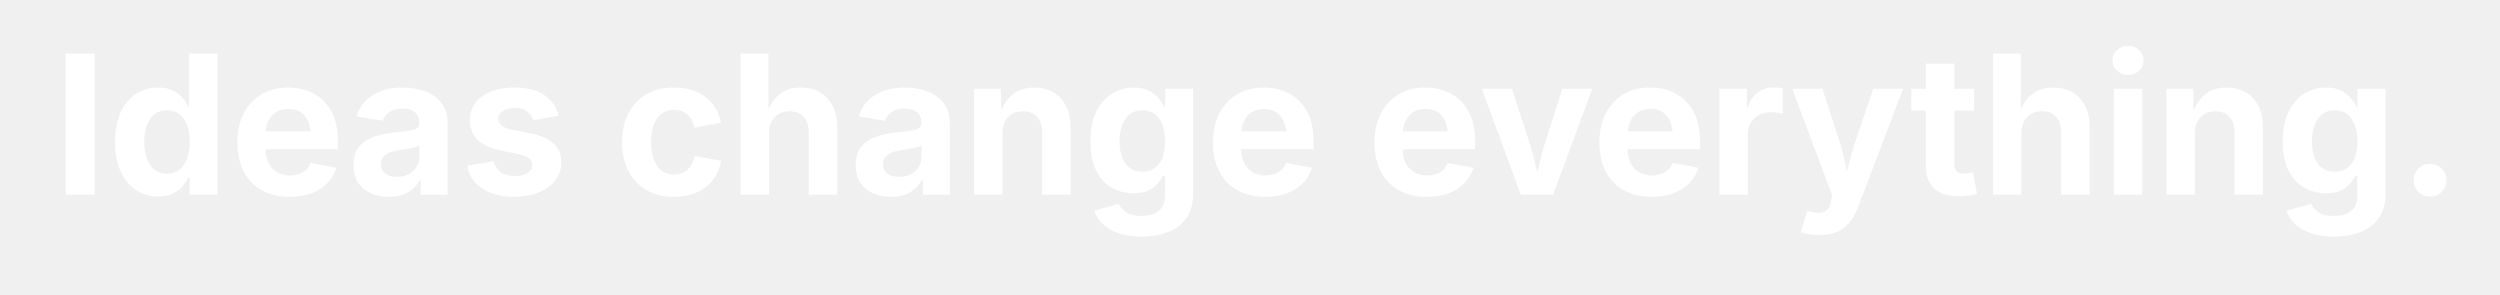
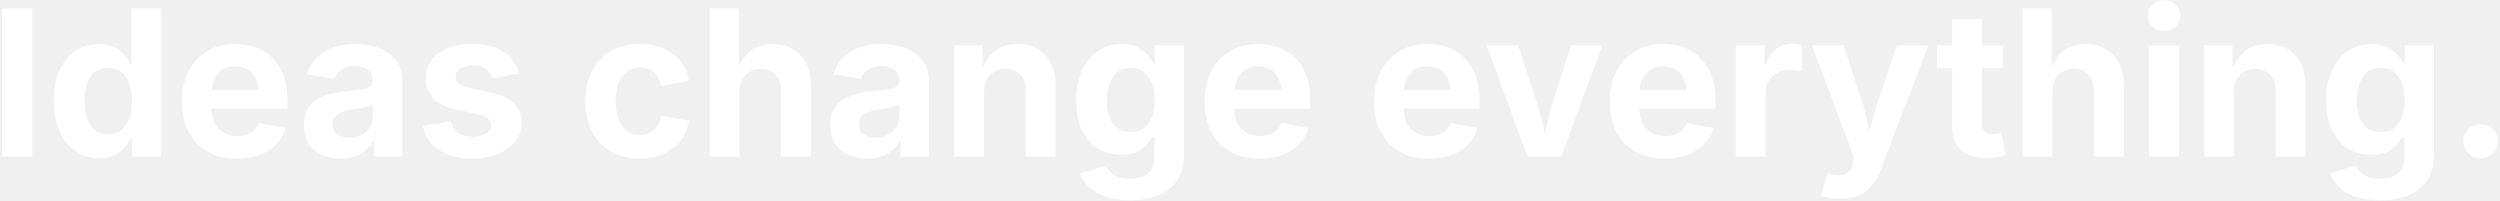
- <svg xmlns="http://www.w3.org/2000/svg" viewBox="0 0 3402 401" width="3402" height="401">
+ <svg xmlns="http://www.w3.org/2000/svg" viewBox="89 62 3240.67 260.33" width="3241" height="260">
  <path fill="#FFFFFF" d="M128.72 72.93V265H89.4V72.93ZM215.34 267.45Q198.71 267.45 185.44 258.88Q172.16 250.3 164.36 233.74Q156.56 217.18 156.56 193.2Q156.56 168.58 164.55 152.08Q172.55 135.58 185.82 127.33Q199.1 119.08 215.09 119.08Q227.33 119.08 235.45 123.2Q243.57 127.33 248.54 133.39Q253.5 139.45 256.08 145.12H257.37V72.93H296.04V265H258.01V241.93H256.08Q253.37 247.73 248.34 253.59Q243.32 259.46 235.2 263.45Q227.07 267.45 215.34 267.45ZM227.2 236.38Q241.9 236.38 250.02 224.52Q258.14 212.66 258.14 193.07Q258.14 173.48 250.08 161.75Q242.03 150.02 227.2 150.02Q211.99 150.02 204.13 162.07Q196.27 174.12 196.27 193.07Q196.27 212.15 204.19 224.27Q212.12 236.38 227.2 236.38ZM394.14 267.84Q372.09 267.84 356.11 258.81Q340.12 249.79 331.55 233.16Q322.98 216.53 322.98 193.71Q322.98 171.41 331.55 154.66Q340.12 137.9 355.66 128.49Q371.19 119.08 392.2 119.08Q411.02 119.08 426.36 127.07Q441.7 135.06 450.79 151.3Q459.88 167.55 459.88 192.17V203H361.27Q361.91 220.66 371.06 229.68Q380.21 238.7 394.78 238.7Q404.96 238.7 412.25 234.38Q419.53 230.07 422.62 221.69L457.69 228.26Q452.4 246.18 435.84 257.01Q419.27 267.84 394.14 267.84ZM361.52 178.76H422.62Q421.21 164.71 413.6 156.46Q406 148.21 392.59 148.21Q378.67 148.21 370.68 156.78Q362.68 165.36 361.52 178.76ZM529.1 267.84Q508.48 267.84 494.81 256.94Q481.15 246.05 481.15 224.65Q481.15 208.54 488.88 199.39Q496.62 190.23 508.99 185.98Q521.37 181.73 535.55 180.44Q554.11 178.63 562.29 176.63Q570.48 174.64 570.48 167.55V166.9Q570.48 157.75 564.62 152.72Q558.75 147.7 547.92 147.7Q536.71 147.7 529.88 152.53Q523.04 157.36 520.72 164.32L485.27 158.39Q490.82 139.7 507.38 129.39Q523.95 119.08 548.05 119.08Q563.52 119.08 577.51 123.98Q591.49 128.88 600.32 139.64Q609.15 150.4 609.15 167.93V265H572.54V245.02H571.25Q565.97 255.07 555.53 261.46Q545.09 267.84 529.1 267.84ZM540.06 240.64Q553.59 240.64 562.17 232.77Q570.74 224.91 570.74 213.44V197.84Q568.42 199.52 563.2 200.74Q557.98 201.96 552.18 202.93Q546.38 203.9 542.12 204.41Q531.42 205.96 524.85 210.47Q518.27 214.98 518.27 223.62Q518.27 232 524.4 236.32Q530.52 240.64 540.06 240.64ZM699.39 267.84Q673.35 267.84 656.4 256.75Q639.45 245.66 635.71 225.55L671.67 219.37Q677.21 239.48 700.55 239.48Q711.63 239.48 718.01 235.29Q724.39 231.1 724.39 224.65Q724.39 213.7 705.83 209.83L680.95 204.67Q639.45 196.16 639.45 163.81Q639.45 143.05 656.07 131.07Q672.7 119.08 700.03 119.08Q725.68 119.08 740.89 129.52Q756.11 139.96 760.1 157.49L725.81 163.55Q723.49 156.2 717.3 151.5Q711.12 146.79 700.55 146.79Q691.01 146.79 684.56 150.85Q678.12 154.91 678.12 161.36Q678.12 166.77 682.31 170.58Q686.5 174.38 696.68 176.44L722.59 181.6Q763.84 189.98 763.84 220.53Q763.84 234.71 755.59 245.34Q747.34 255.98 732.77 261.91Q718.21 267.84 699.39 267.84ZM916.98 267.84Q895.2 267.84 879.4 258.49Q863.61 249.14 855.04 232.45Q846.47 215.76 846.47 193.59Q846.47 171.29 855.04 154.53Q863.61 137.77 879.4 128.42Q895.2 119.08 916.98 119.08Q942.63 119.08 959.78 131.9Q976.92 144.73 981.05 167.03L945.08 173.73Q942.63 162.52 935.61 156.01Q928.58 149.5 917.37 149.5Q901.9 149.5 893.91 161.68Q885.91 173.86 885.91 193.46Q885.91 212.79 893.91 225.1Q901.9 237.41 917.37 237.41Q928.58 237.41 935.8 230.65Q943.02 223.88 945.34 212.28L981.3 218.85Q977.18 241.67 960.04 254.75Q942.89 267.84 916.98 267.84ZM1046.53 181.6V265H1007.86V72.93H1045.76V148.47Q1052.07 134.42 1062.9 126.75Q1073.73 119.08 1089.71 119.08Q1112.14 119.08 1125.74 133.52Q1139.34 147.95 1139.34 173.35V265H1100.54V180.05Q1100.54 166.64 1093.65 159.04Q1086.75 151.43 1074.5 151.43Q1062.13 151.43 1054.33 159.36Q1046.53 167.29 1046.53 181.6ZM1212.43 267.84Q1191.81 267.84 1178.14 256.94Q1164.48 246.05 1164.48 224.65Q1164.48 208.54 1172.21 199.39Q1179.95 190.23 1192.32 185.98Q1204.7 181.73 1218.88 180.44Q1237.44 178.63 1245.63 176.63Q1253.81 174.64 1253.81 167.55V166.9Q1253.81 157.75 1247.95 152.72Q1242.08 147.7 1231.25 147.7Q1220.04 147.7 1213.21 152.53Q1206.38 157.36 1204.05 164.32L1168.61 158.39Q1174.15 139.7 1190.71 129.39Q1207.28 119.08 1231.38 119.08Q1246.85 119.08 1260.84 123.98Q1274.82 128.88 1283.65 139.64Q1292.48 150.4 1292.48 167.93V265H1255.88V245.02H1254.59Q1249.3 255.07 1238.86 261.46Q1228.42 267.84 1212.43 267.84ZM1223.39 240.64Q1236.93 240.64 1245.5 232.77Q1254.07 224.91 1254.07 213.44V197.84Q1251.75 199.52 1246.53 200.74Q1241.31 201.96 1235.51 202.93Q1229.71 203.9 1225.45 204.41Q1214.75 205.96 1208.18 210.47Q1201.61 214.98 1201.61 223.62Q1201.61 232 1207.73 236.32Q1213.85 240.64 1223.39 240.64ZM1364.16 181.6V265H1325.48V120.88H1361.96L1362.48 150.66Q1368.54 135.58 1379.62 127.33Q1390.71 119.08 1407.34 119.08Q1429.77 119.08 1443.3 133.52Q1456.84 147.95 1456.84 173.35V265H1418.17V180.05Q1418.17 166.64 1411.27 159.04Q1404.38 151.43 1392.13 151.43Q1379.75 151.43 1371.96 159.36Q1364.16 167.29 1364.16 181.6ZM1553.91 321.98Q1526.84 321.98 1510.34 312.05Q1493.84 302.12 1489.07 286.66L1522.32 277.38Q1525.03 283.43 1532.31 288.65Q1539.6 293.88 1553.65 293.88Q1568.34 293.88 1576.85 287.11Q1585.36 280.34 1585.36 266.03V239.48H1582.39Q1578.4 248.24 1569.18 255.59Q1559.96 262.94 1542.43 262.94Q1526.19 262.94 1512.91 255.33Q1499.64 247.73 1491.71 232.13Q1483.78 216.53 1483.78 192.68Q1483.78 168.32 1491.84 151.95Q1499.89 135.58 1513.24 127.33Q1526.58 119.08 1542.56 119.08Q1554.68 119.08 1562.93 123.2Q1571.18 127.33 1576.27 133.39Q1581.36 139.45 1583.94 145.12H1585.62V120.88H1623.64V263.84Q1623.64 283.3 1614.69 296.26Q1605.73 309.21 1589.94 315.6Q1574.14 321.98 1553.91 321.98ZM1554.55 233.55Q1569.38 233.55 1577.43 222.65Q1585.49 211.76 1585.49 192.43Q1585.49 173.22 1577.5 161.62Q1569.5 150.02 1554.55 150.02Q1539.34 150.02 1531.41 161.94Q1523.48 173.86 1523.48 192.43Q1523.48 211.38 1531.48 222.46Q1539.47 233.55 1554.55 233.55ZM1721.74 267.84Q1699.7 267.84 1683.71 258.81Q1667.73 249.79 1659.16 233.16Q1650.59 216.53 1650.59 193.71Q1650.59 171.41 1659.16 154.66Q1667.73 137.9 1683.26 128.49Q1698.8 119.08 1719.81 119.08Q1738.63 119.08 1753.97 127.07Q1769.31 135.06 1778.4 151.3Q1787.48 167.55 1787.48 192.17V203H1688.87Q1689.52 220.66 1698.67 229.68Q1707.82 238.7 1722.39 238.7Q1732.57 238.7 1739.85 234.38Q1747.14 230.07 1750.23 221.69L1785.29 228.26Q1780.01 246.18 1763.44 257.01Q1746.88 267.84 1721.74 267.84ZM1689.13 178.76H1750.23Q1748.81 164.71 1741.21 156.46Q1733.6 148.21 1720.2 148.21Q1706.27 148.21 1698.28 156.78Q1690.29 165.36 1689.13 178.76ZM1941.53 267.84Q1919.48 267.84 1903.5 258.81Q1887.52 249.79 1878.94 233.16Q1870.37 216.53 1870.37 193.71Q1870.37 171.41 1878.94 154.66Q1887.52 137.9 1903.05 128.49Q1918.58 119.08 1939.59 119.08Q1958.41 119.08 1973.75 127.07Q1989.09 135.06 1998.18 151.3Q2007.27 167.55 2007.27 192.17V203H1908.66Q1909.3 220.66 1918.45 229.68Q1927.61 238.7 1942.17 238.7Q1952.36 238.7 1959.64 234.38Q1966.92 230.07 1970.02 221.69L2005.08 228.26Q1999.79 246.18 1983.23 257.01Q1966.66 267.84 1941.53 267.84ZM1908.91 178.76H1970.02Q1968.6 164.71 1960.99 156.46Q1953.39 148.21 1939.98 148.21Q1926.06 148.21 1918.07 156.78Q1910.07 165.36 1908.91 178.76ZM2069.53 265 2016.42 120.88H2057.54L2081.78 195.65Q2084.74 205.32 2087.26 215.11Q2089.77 224.91 2092.09 234.96Q2094.28 224.91 2096.67 215.18Q2099.05 205.45 2102.14 195.65L2126.12 120.88H2166.73L2113.49 265ZM2247.55 267.84Q2225.51 267.84 2209.52 258.81Q2193.54 249.79 2184.97 233.16Q2176.39 216.53 2176.39 193.71Q2176.39 171.41 2184.97 154.66Q2193.54 137.9 2209.07 128.49Q2224.61 119.08 2245.62 119.08Q2264.44 119.08 2279.78 127.07Q2295.12 135.06 2304.21 151.3Q2313.29 167.55 2313.29 192.17V203H2214.68Q2215.32 220.66 2224.48 229.68Q2233.63 238.7 2248.2 238.7Q2258.38 238.7 2265.66 234.38Q2272.95 230.07 2276.04 221.69L2311.1 228.26Q2305.82 246.18 2289.25 257.01Q2272.69 267.84 2247.55 267.84ZM2214.94 178.76H2276.04Q2274.62 164.71 2267.02 156.46Q2259.41 148.21 2246 148.21Q2232.08 148.21 2224.09 156.78Q2216.1 165.36 2214.94 178.76ZM2339.72 265V120.88H2377.1V146.02H2378.65Q2382.64 132.74 2391.99 125.85Q2401.34 118.95 2413.45 118.95Q2420.03 118.95 2425.96 120.24V154.79Q2423.38 154.01 2418.42 153.43Q2413.45 152.85 2409.2 152.85Q2395.79 152.85 2387.09 161.23Q2378.39 169.61 2378.39 183.02V265ZM2450.32 316.05 2459.21 286.91 2463.98 288.07Q2475.71 291.3 2483.19 287.62Q2490.67 283.95 2491.96 273.12L2492.99 265.39L2438.85 120.88H2479.97L2504.2 195.65Q2507.17 205.06 2509.23 214.4Q2511.29 223.75 2513.36 233.29Q2515.68 223.62 2518.19 214.28Q2520.7 204.93 2523.8 195.65L2549.06 120.88H2589.67L2528.44 282.02Q2521.86 299.42 2509.55 309.67Q2497.24 319.91 2475.59 319.91Q2467.85 319.91 2461.15 318.82Q2454.45 317.72 2450.32 316.05ZM2686.35 120.88V150.4H2659.41V222.85Q2659.41 236.25 2672.55 236.25Q2674.75 236.25 2678.68 235.67Q2682.61 235.09 2684.8 234.58L2690.34 263.58Q2683.9 265.52 2677.52 266.29Q2671.14 267.06 2665.34 267.06Q2643.68 267.06 2632.21 256.56Q2620.73 246.05 2620.73 226.2V150.4H2600.88V120.88H2620.73V86.59H2659.41V120.88ZM2750.8 181.6V265H2712.13V72.93H2750.03V148.47Q2756.34 134.42 2767.17 126.75Q2778 119.08 2793.98 119.08Q2816.41 119.08 2830.01 133.52Q2843.61 147.95 2843.61 173.35V265H2804.81V180.05Q2804.81 166.64 2797.92 159.04Q2791.02 151.43 2778.77 151.43Q2766.4 151.43 2758.6 159.36Q2750.8 167.29 2750.8 181.6ZM2876.48 265V120.88H2915.16V265ZM2895.82 102.06Q2887.05 102.06 2880.87 96.26Q2874.68 90.46 2874.68 82.21Q2874.68 73.96 2880.87 68.16Q2887.05 62.36 2895.82 62.36Q2904.59 62.36 2910.84 68.16Q2917.09 73.96 2917.09 82.21Q2917.09 90.46 2910.84 96.26Q2904.59 102.06 2895.82 102.06ZM2986.7 181.6V265H2948.03V120.88H2984.51L2985.02 150.66Q2991.08 135.58 3002.17 127.33Q3013.25 119.08 3029.88 119.08Q3052.31 119.08 3065.85 133.52Q3079.38 147.95 3079.38 173.35V265H3040.71V180.05Q3040.71 166.64 3033.81 159.04Q3026.92 151.43 3014.67 151.43Q3002.3 151.43 2994.5 159.36Q2986.7 167.29 2986.7 181.6ZM3176.45 321.98Q3149.38 321.98 3132.88 312.05Q3116.38 302.12 3111.61 286.66L3144.87 277.38Q3147.57 283.43 3154.86 288.65Q3162.14 293.88 3176.19 293.88Q3190.89 293.88 3199.39 287.11Q3207.9 280.34 3207.9 266.03V239.48H3204.94Q3200.94 248.24 3191.72 255.59Q3182.51 262.94 3164.98 262.94Q3148.73 262.94 3135.46 255.33Q3122.18 247.73 3114.25 232.13Q3106.32 216.53 3106.32 192.68Q3106.32 168.32 3114.38 151.95Q3122.44 135.58 3135.78 127.33Q3149.12 119.08 3165.11 119.08Q3177.22 119.08 3185.47 123.2Q3193.72 127.33 3198.81 133.39Q3203.91 139.45 3206.48 145.12H3208.16V120.88H3246.19V263.84Q3246.19 283.3 3237.23 296.26Q3228.27 309.21 3212.48 315.6Q3196.69 321.98 3176.45 321.98ZM3177.09 233.55Q3191.92 233.55 3199.97 222.65Q3208.03 211.76 3208.03 192.43Q3208.03 173.22 3200.04 161.62Q3192.05 150.02 3177.09 150.02Q3161.88 150.02 3153.96 161.94Q3146.03 173.86 3146.03 192.43Q3146.03 211.38 3154.02 222.46Q3162.01 233.55 3177.09 233.55Z" />
  <path fill="#FFFFFF" d="M3306.77 267.45Q3297.36 267.45 3290.92 261.07Q3284.47 254.69 3284.47 245.28Q3284.47 235.87 3290.92 229.49Q3297.36 223.11 3306.77 223.11Q3316.18 223.11 3322.63 229.49Q3329.07 235.87 3329.07 245.28Q3329.07 254.69 3322.63 261.07Q3316.18 267.45 3306.77 267.45Z" />
</svg>
